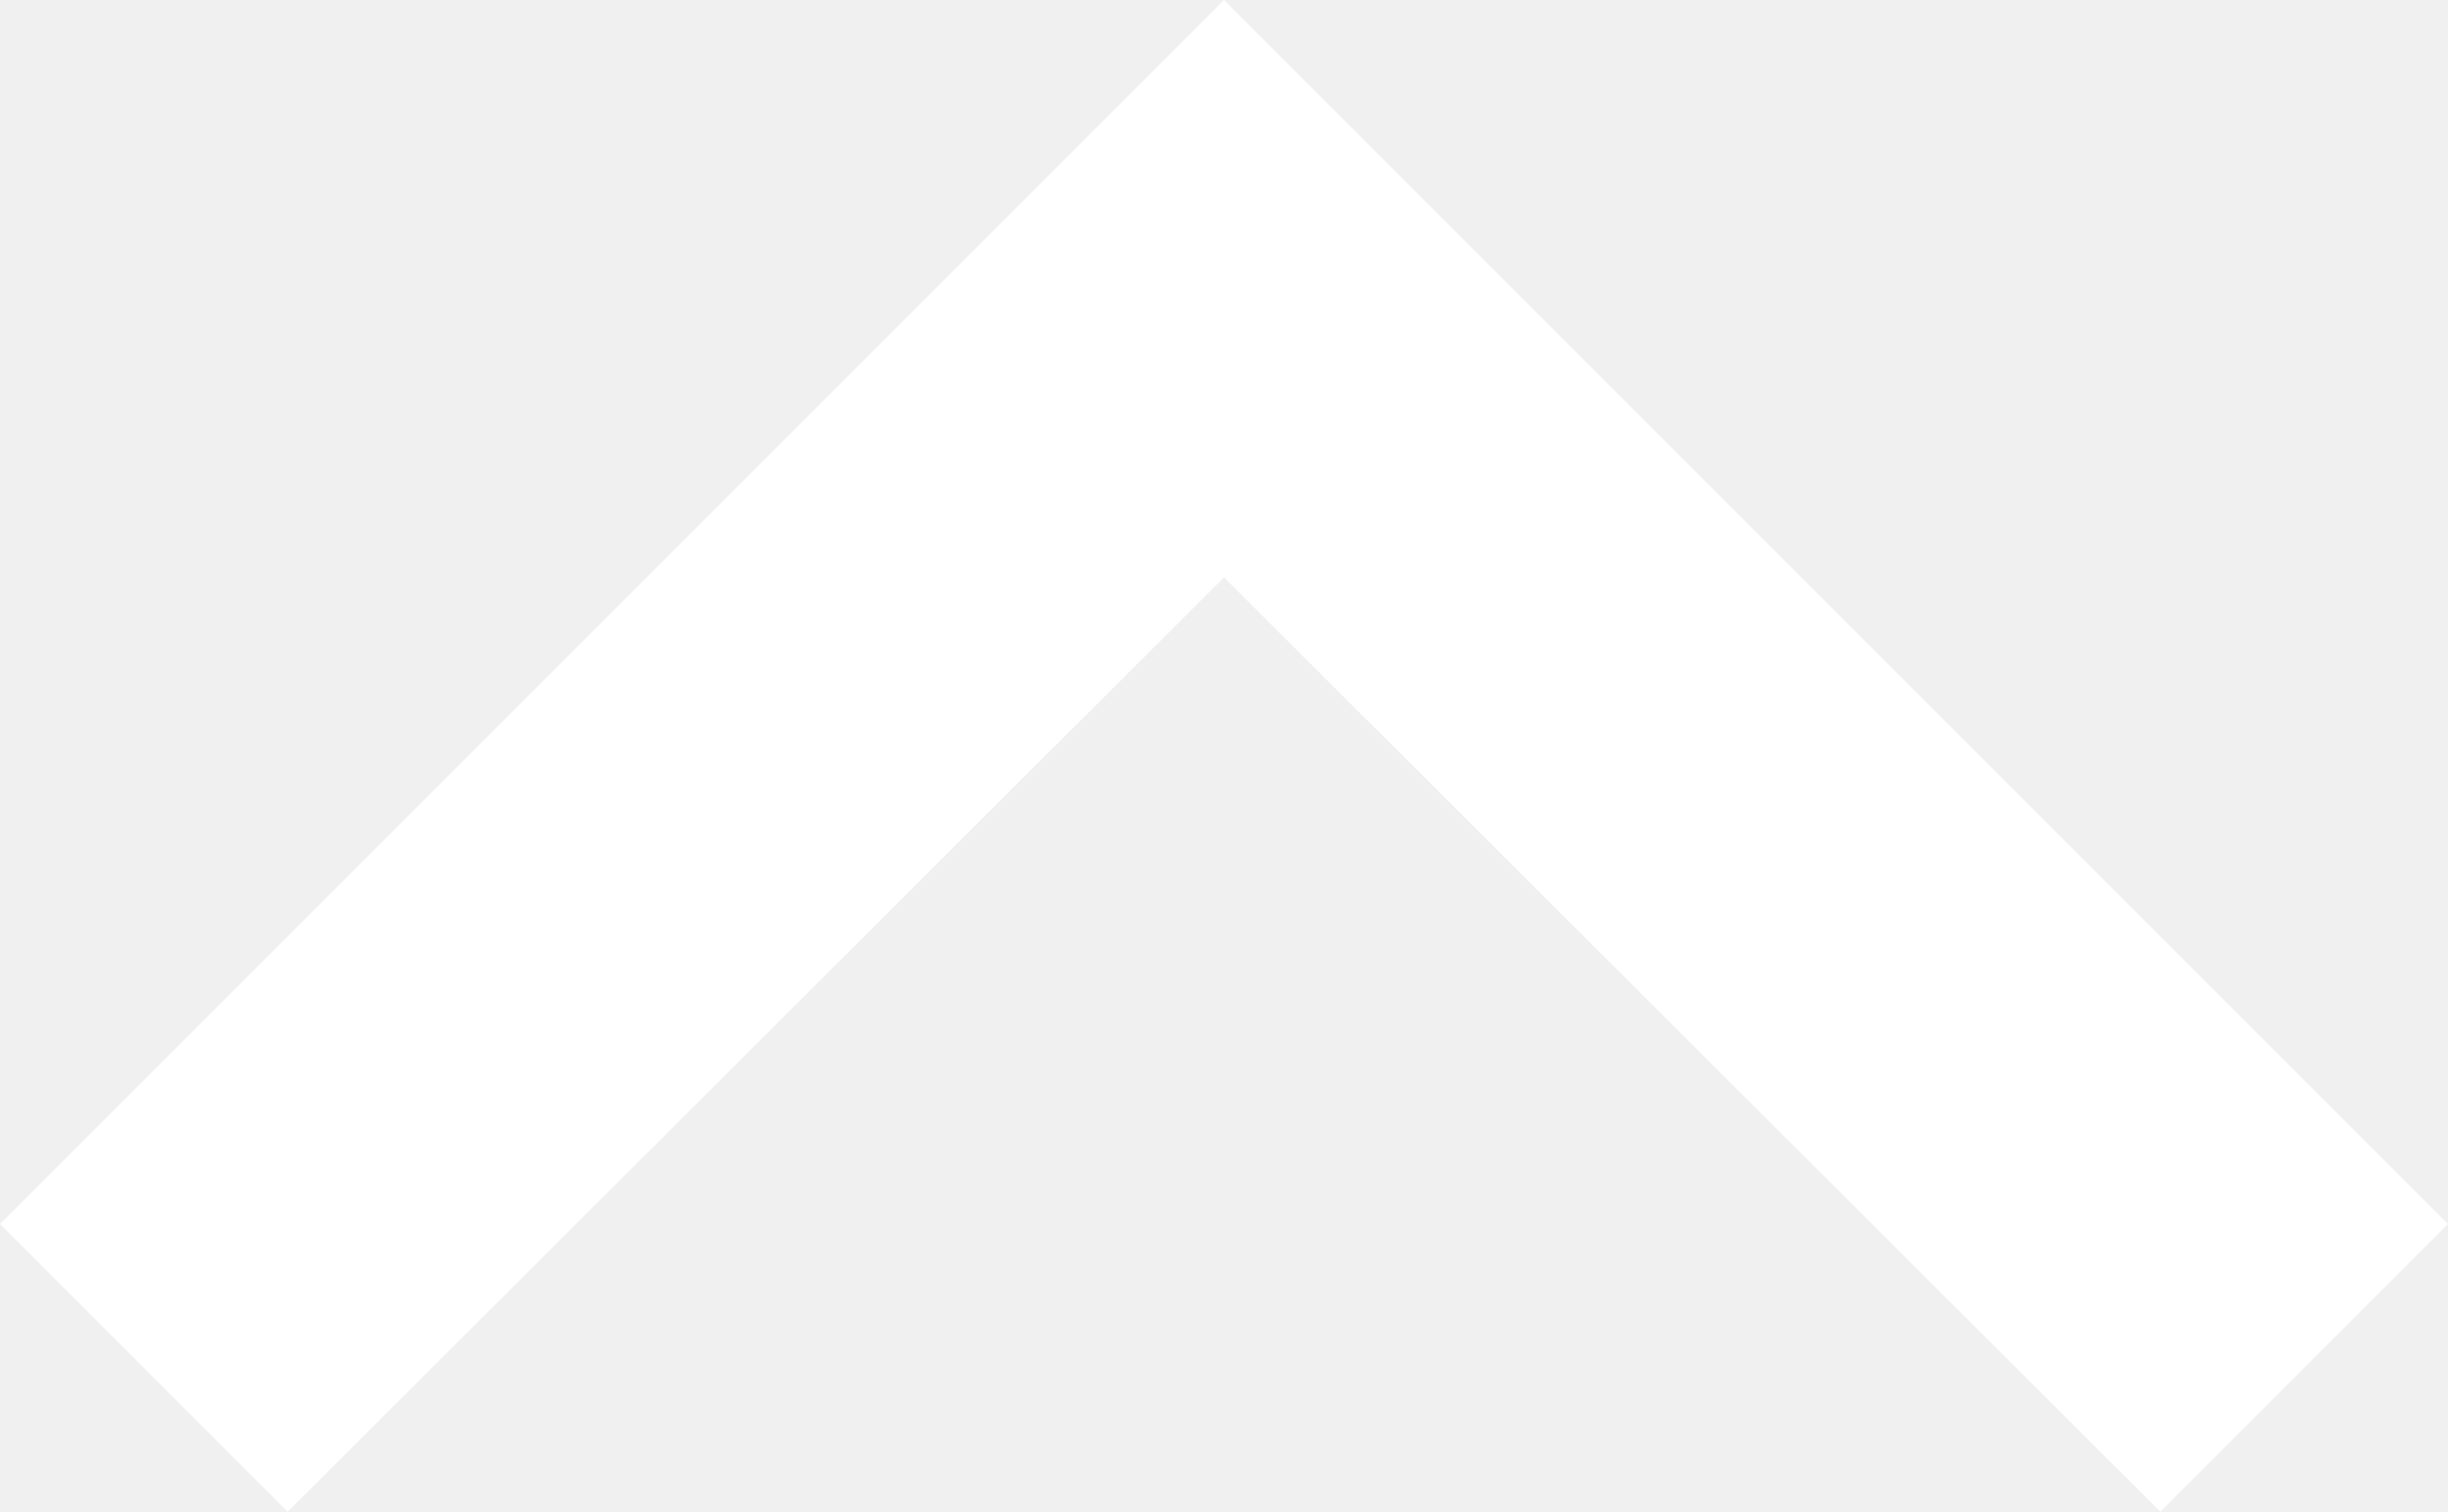
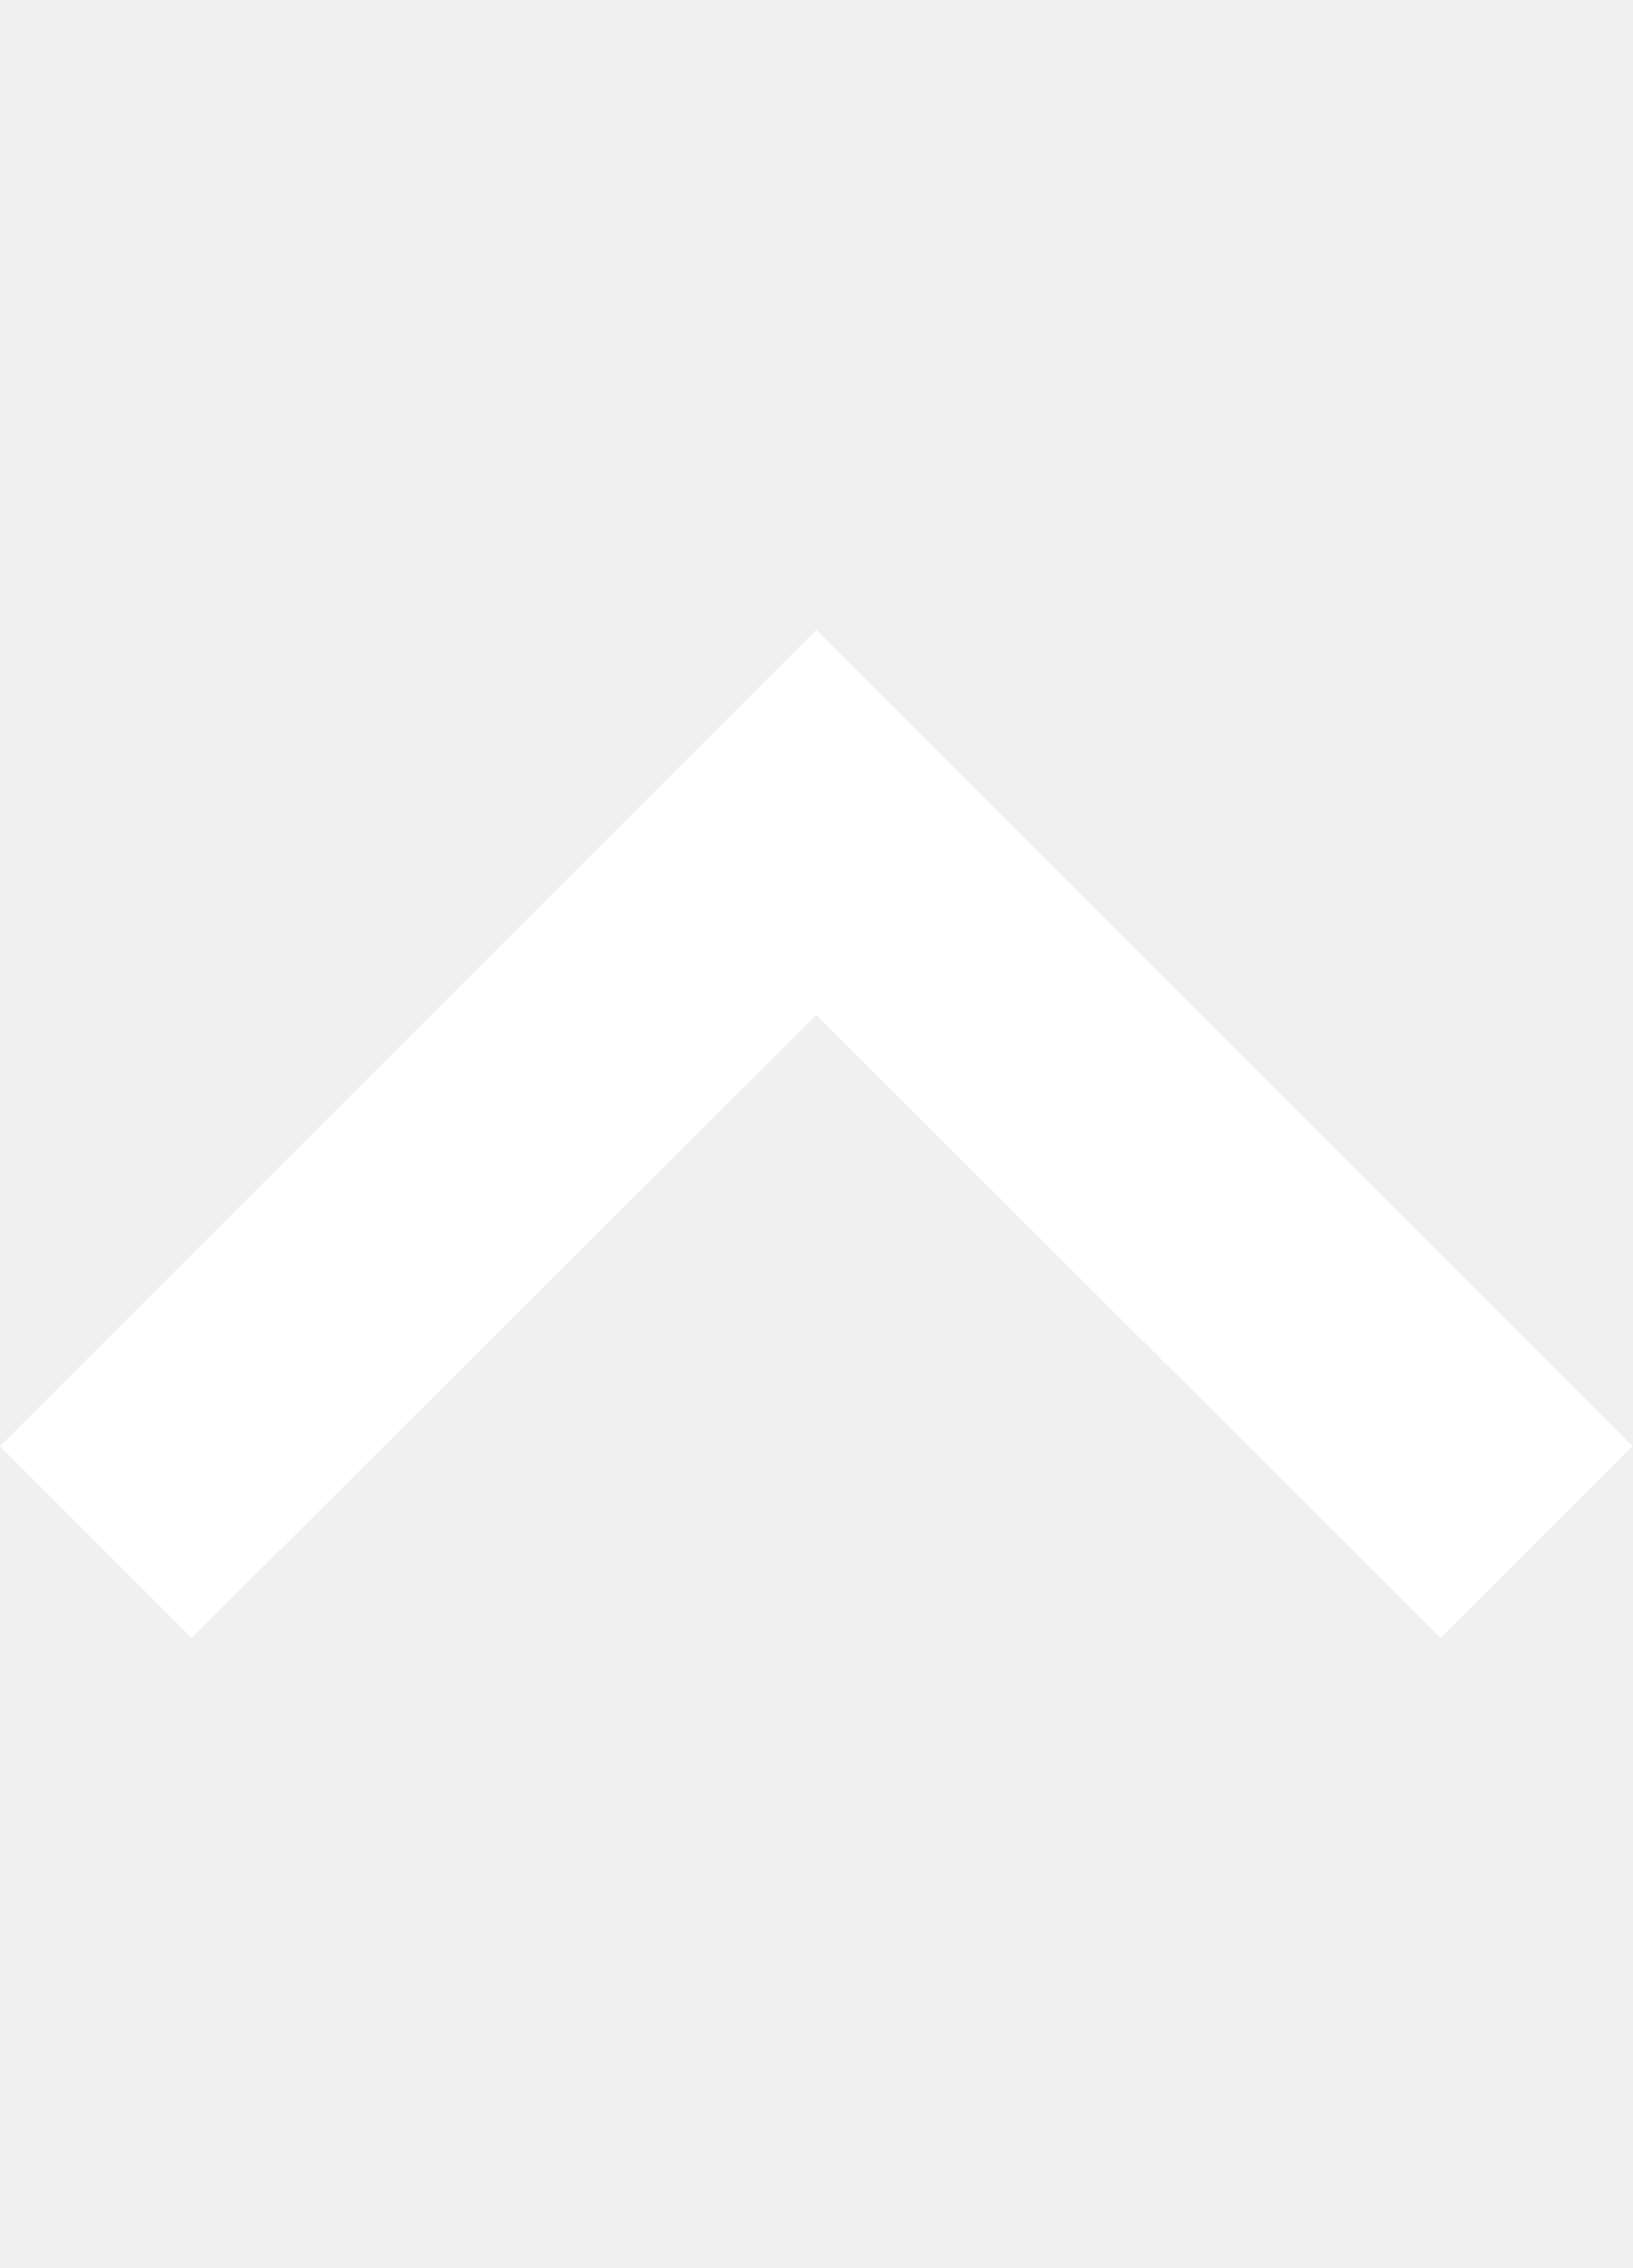
- <svg xmlns="http://www.w3.org/2000/svg" width="18" height="11.115" viewBox="0 0 18 11.115">
+ <svg xmlns="http://www.w3.org/2000/svg" width="8" height="11.115" viewBox="0 0 18 11.115">
  <path id="Icon_material-expand-more" data-name="Icon material-expand-more" d="M24.885,24,18,17.13,11.115,24,9,21.885l9-9,9,9Z" transform="translate(-9 -12.885)" fill="#fff" />
</svg>
